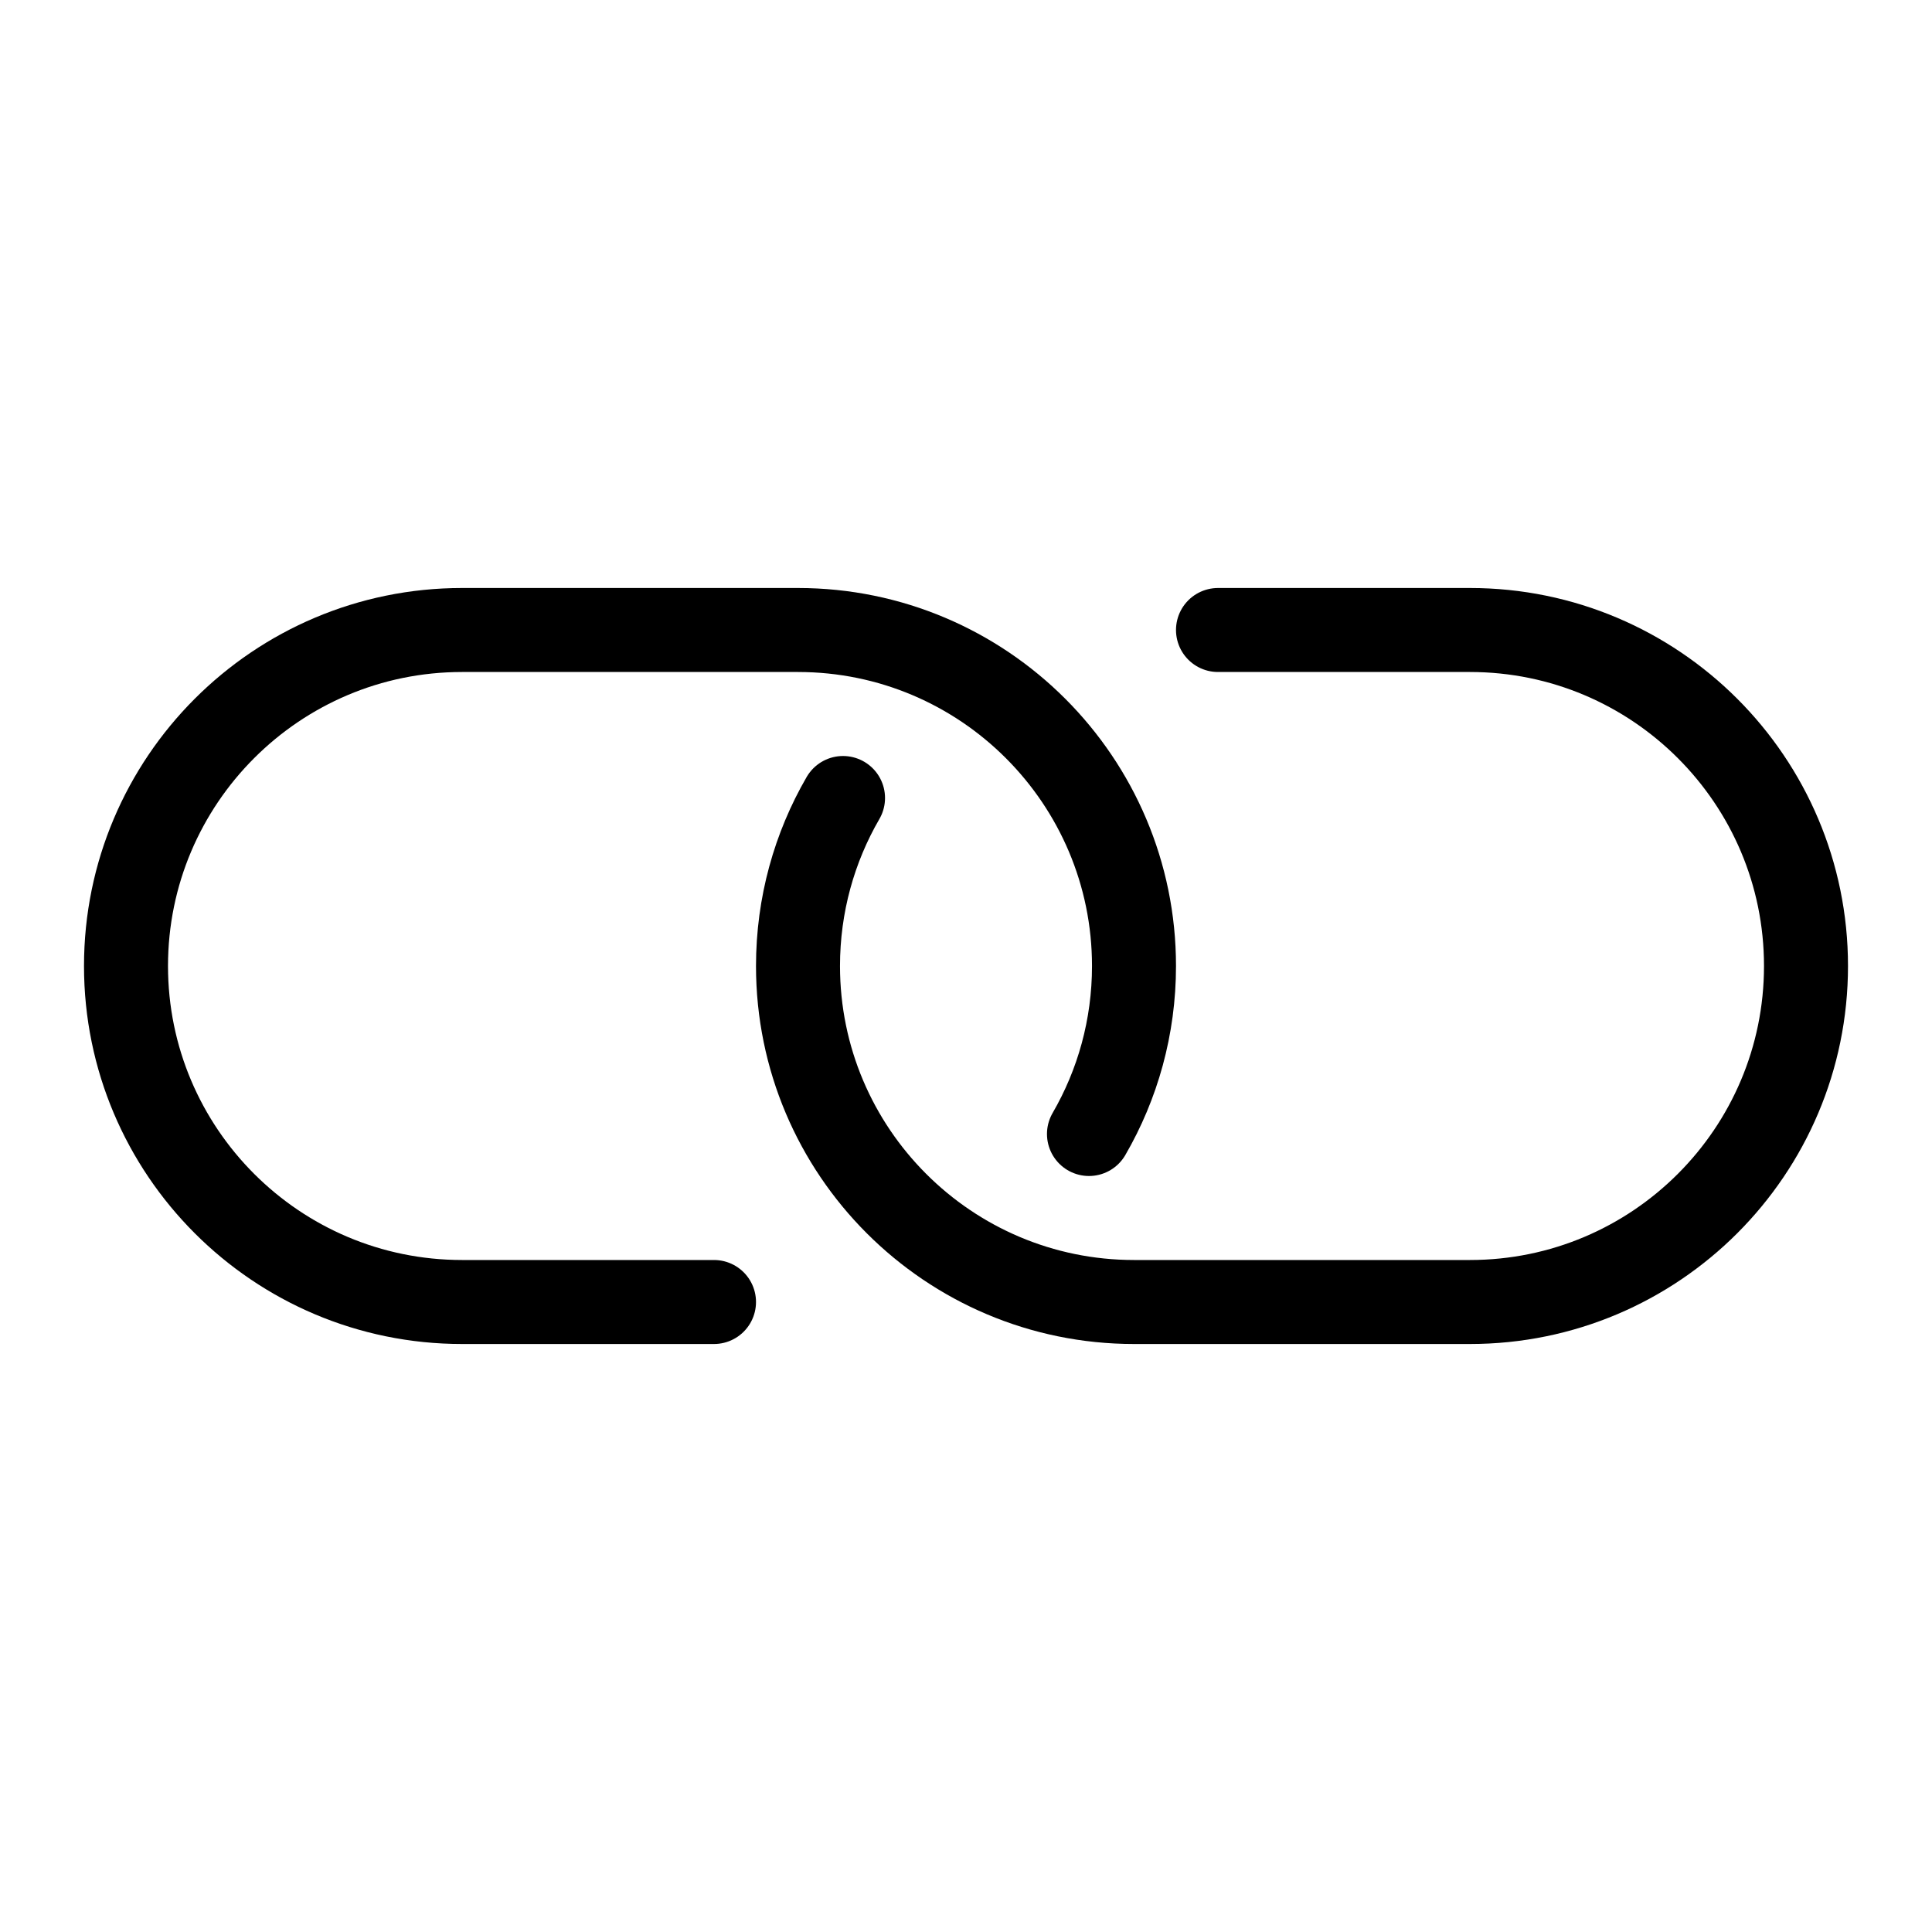
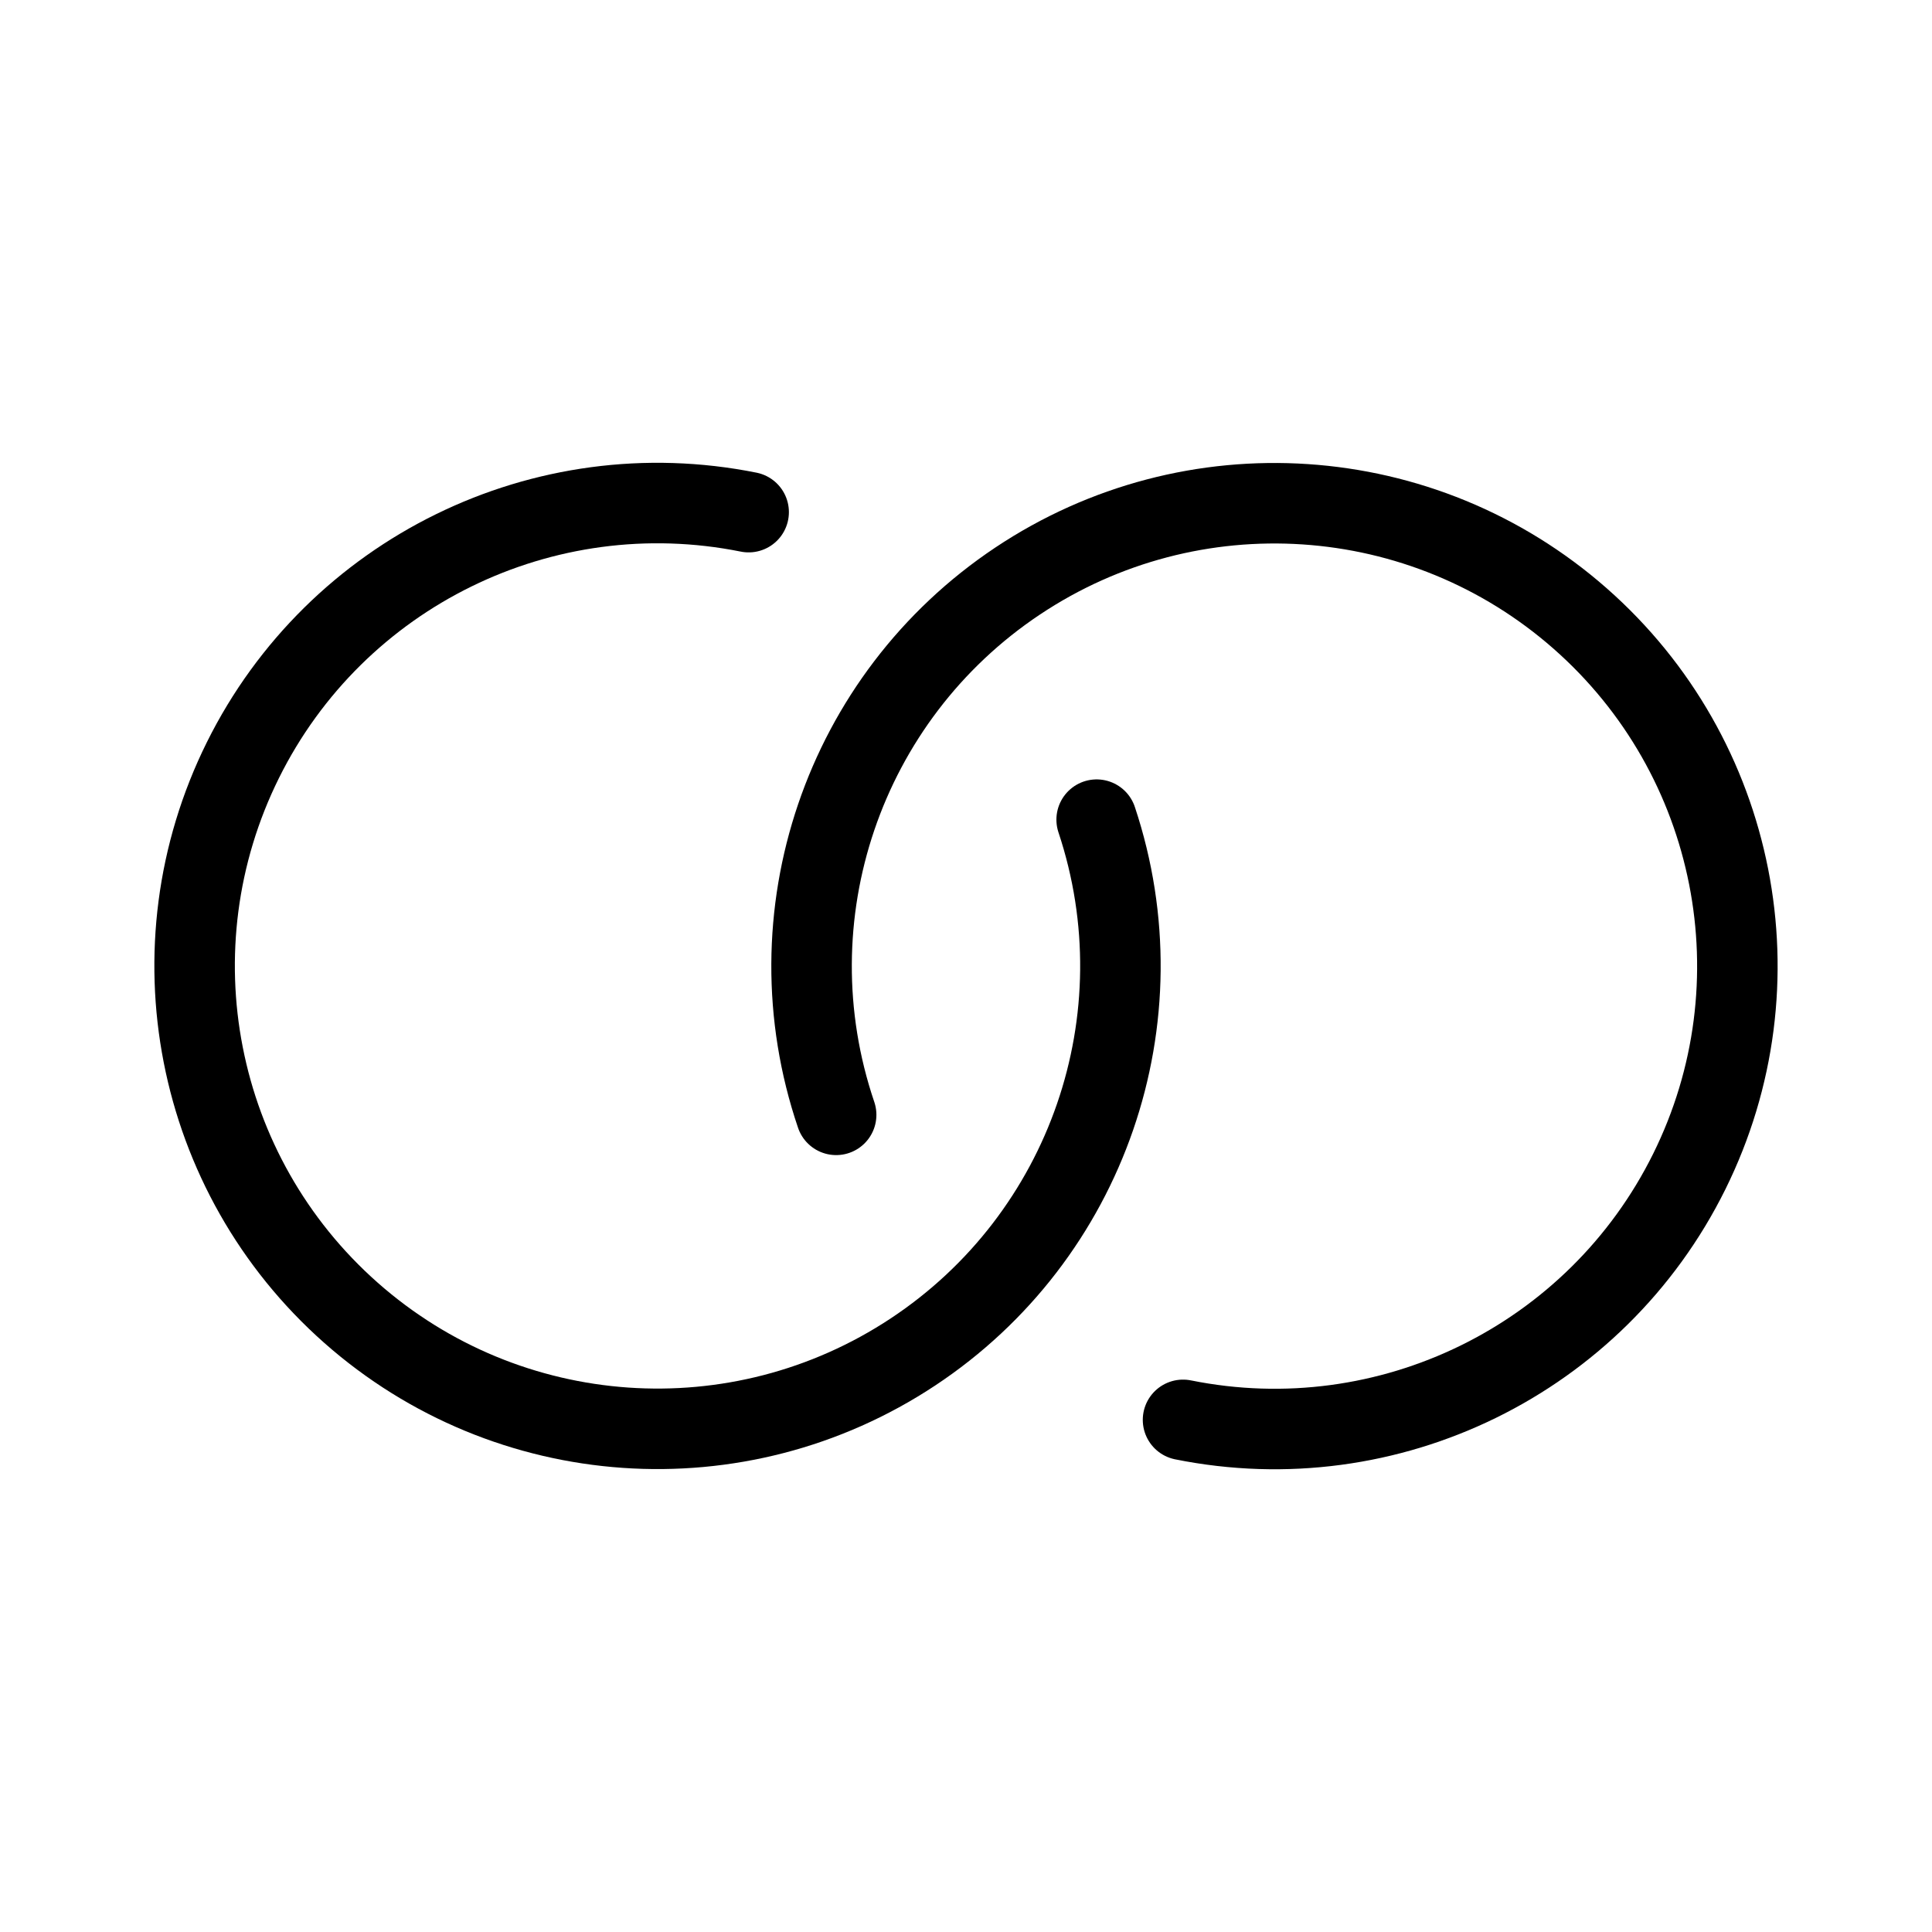
- <svg xmlns="http://www.w3.org/2000/svg" width="100%" height="100%" viewBox="-1 -1 23 23" version="1.1" xml:space="preserve" style="fill-rule:evenodd;clip-rule:evenodd;stroke-linecap:round;stroke-linejoin:round;">
-   <path d="M7.5,14.5l-3,0c-2.208,0 -4,-1.792 -4,-4c0,-2.208 1.792,-4 4,-4l4,0c2.208,0 4,1.792 4,4c0,0.728 -0.195,1.412 -0.536,2" style="fill:none;stroke:#000;stroke-width:1px;" />
-   <path d="M13.5,6.5l3,0c2.208,0 4,1.792 4,4c0,2.208 -1.792,4 -4,4l-4,0c-2.208,0 -4,-1.792 -4,-4c0,-0.728 0.195,-1.412 0.536,-2" style="fill:none;stroke:#000;stroke-width:1px;" />
+ <svg xmlns="http://www.w3.org/2000/svg" viewBox="-0.5 -0.5 24 24" fill="none" stroke="#000000" stroke-linecap="round" stroke-linejoin="round" id="Circles-Relation--Streamline-Tabler" height="24" width="24">
+   <path d="M8.8 5.862a5.75 5.75 0 1 0 4.323 3.82" stroke-width="1" />
+   <path d="M14.196 17.138a5.75 5.75 0 1 0 -4.309 -3.789" stroke-width="1" />
</svg>
